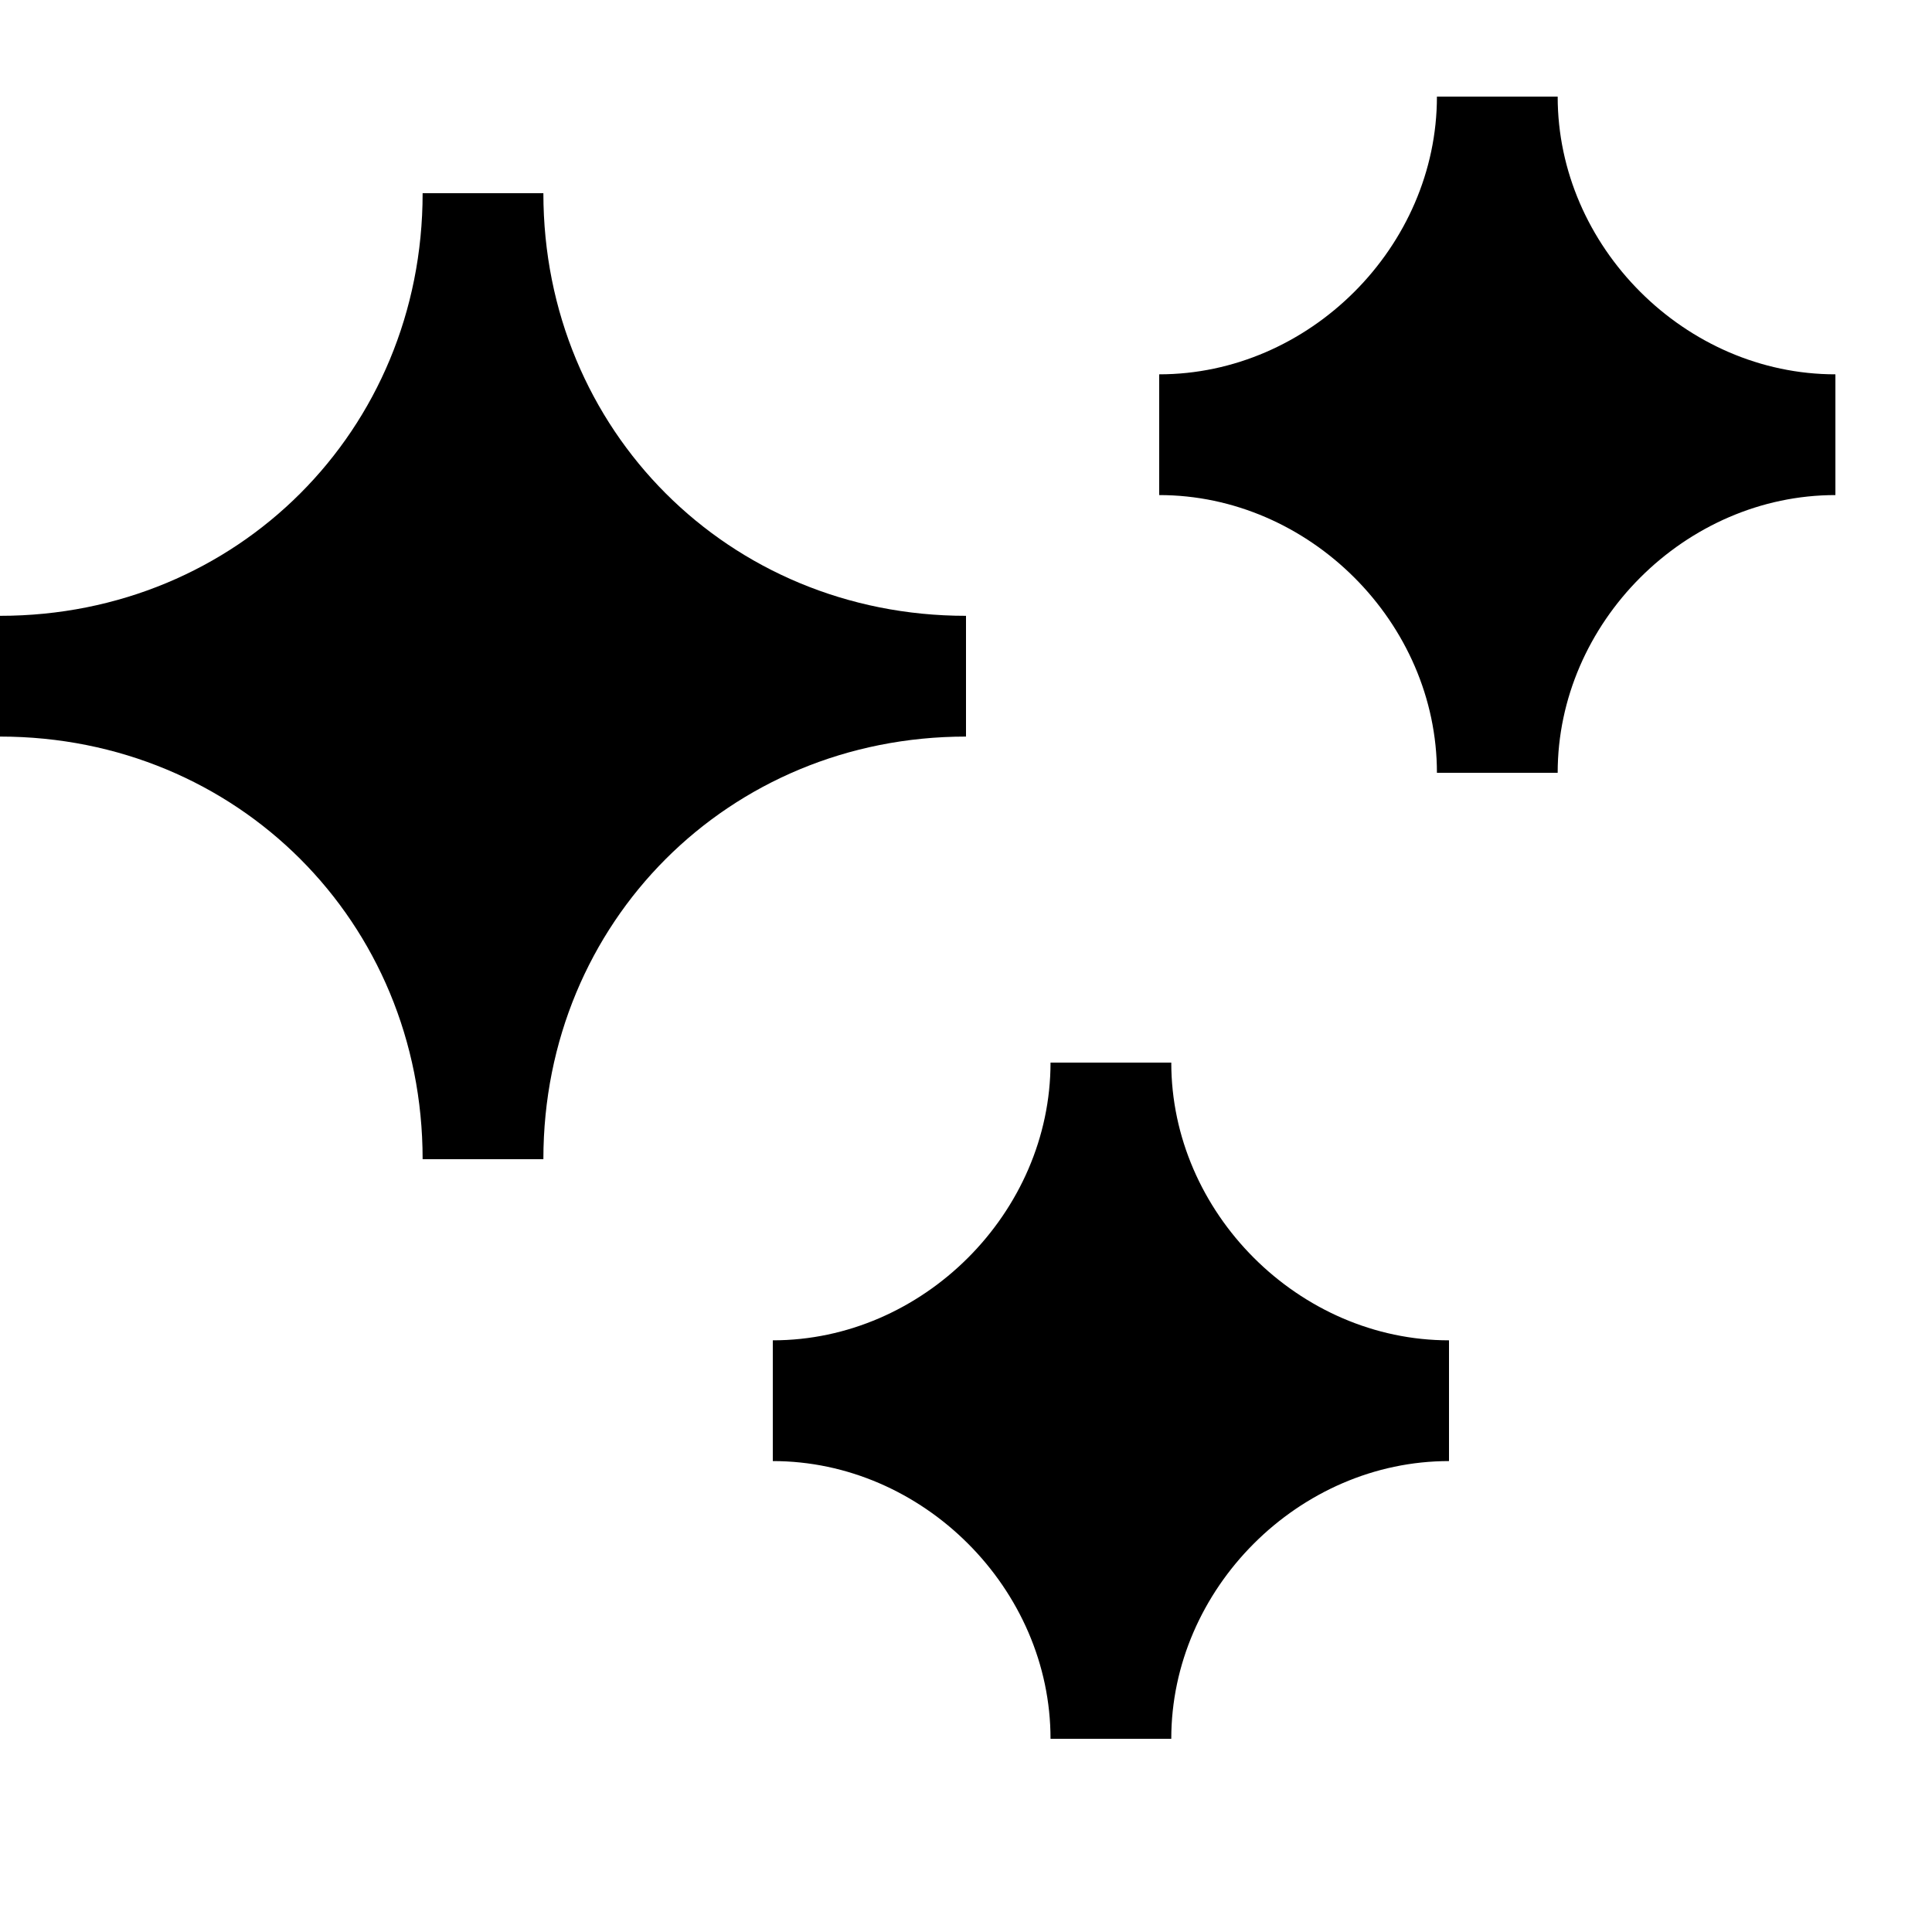
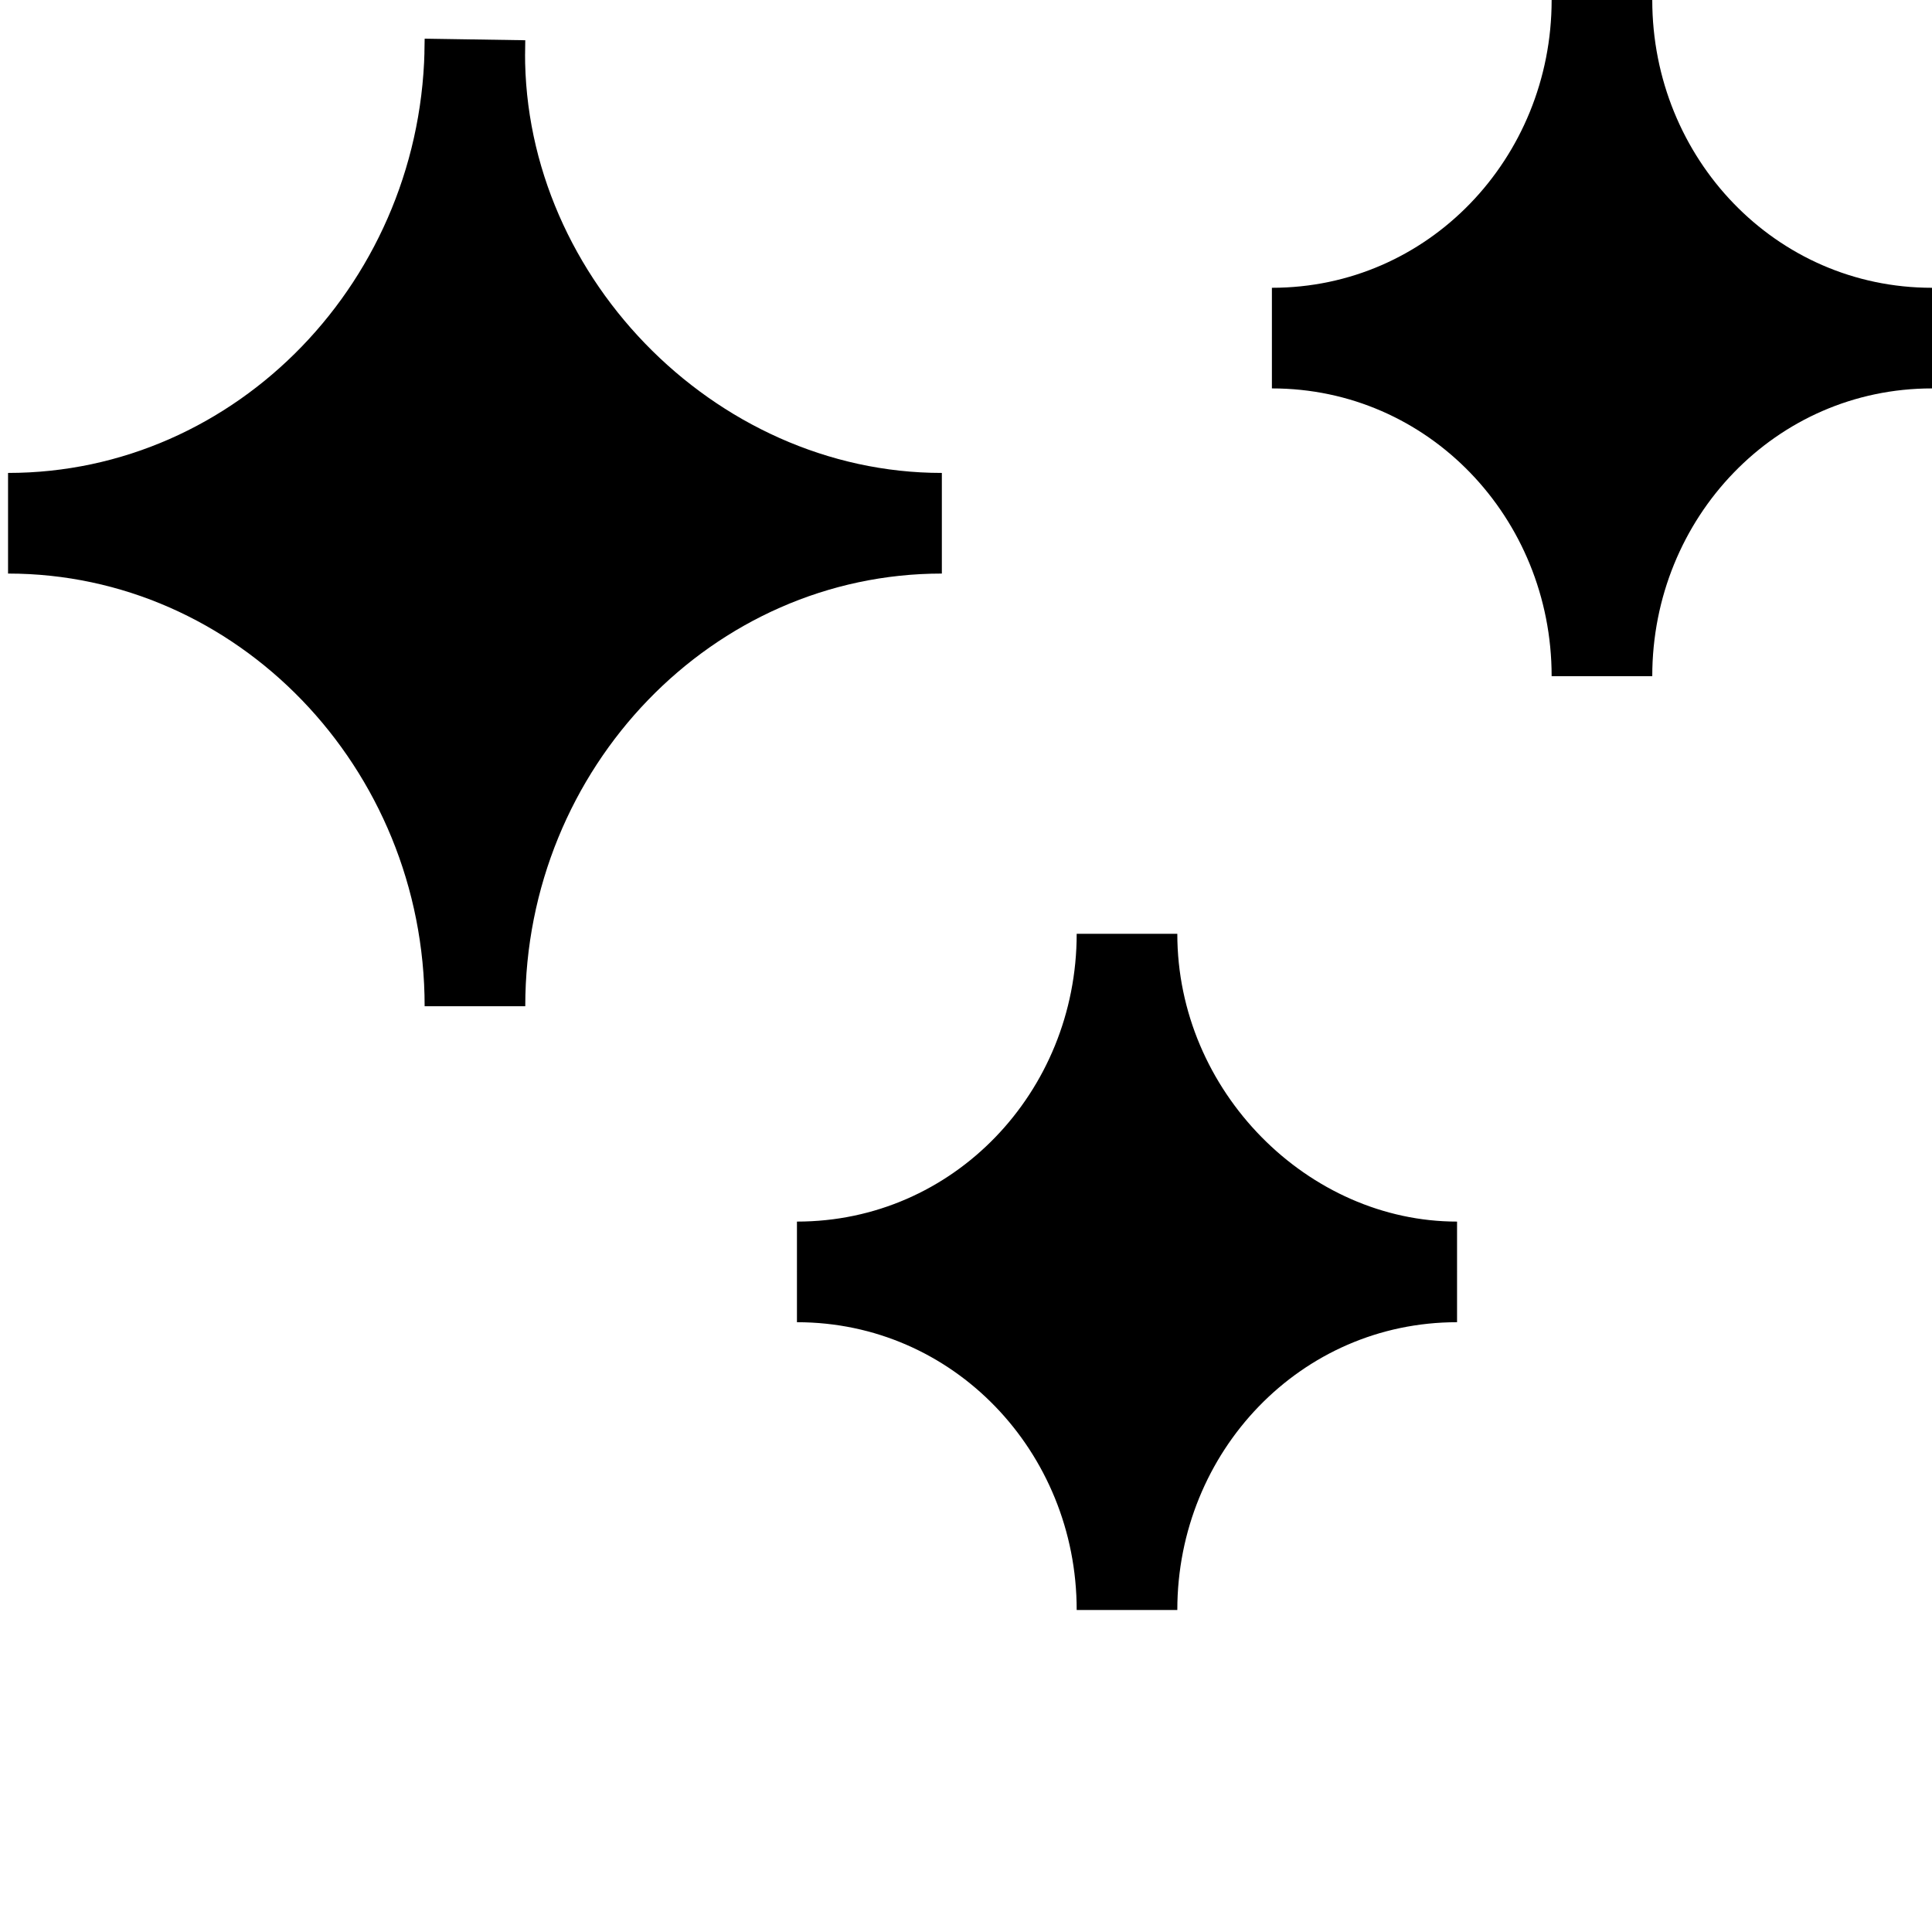
- <svg xmlns="http://www.w3.org/2000/svg" class="svg-icon svg-sparkles" viewBox="0 0 20 20">
+ <svg xmlns="http://www.w3.org/2000/svg" class="svg-icon svg-sparkles" viewBox="0 0 24 24">
  <g stroke-width="1.25" fill="#000" stroke="#000">
-     <path d="M10,7c-2.8,0-5,2.2-5,5c0-2.8-2.2-5-5-5c2.8,0,5-2.2,5-5 C5,4.8,7.2,7,10,7z" />
+     <path d="M18.1,15.8c-2.3,0-4.1,1.9-4.1,4.2 c0-2.3-1.8-4.2-4.1-4.2c2.3,0,4.1-1.9,4.1-4.2C14,13.9,15.9,15.8,18.1,15.8z" />
  </g>
  <g stroke-width="1.25" fill="#000" stroke="#000">
-     <path d="M15,14.5c-1.9,0-3.5,1.6-3.5,3.5c0-1.9-1.6-3.5-3.5-3.5 c1.9,0,3.5-1.6,3.5-3.5C11.5,12.9,13.1,14.5,15,14.5z" />
+     <path d="M11.7,6.5c-3.2,0-5.8,2.7-5.8,6 c0-3.3-2.6-6-5.8-6c3.2,0,5.8-2.7,5.8-6C5.8,3.7,8.5,6.5,11.7,6.5z" />
  </g>
  <g stroke-width="1.25" fill="#000" stroke="#000">
-     <path d="M19,4.5c-1.9,0-3.5,1.6-3.5,3.5c0-1.9-1.6-3.5-3.5-3.5 c1.9,0,3.5-1.6,3.5-3.5C15.5,2.9,17.1,4.5,19,4.5z" />
+     <path d="M24,4.2c-2.3,0-4.1,1.9-4.1,4.2 c0-2.3-1.8-4.2-4.1-4.2c2.3,0,4.1-1.9,4.1-4.2C19.9,2.3,21.7,4.2,24,4.2z" />
  </g>
</svg>
